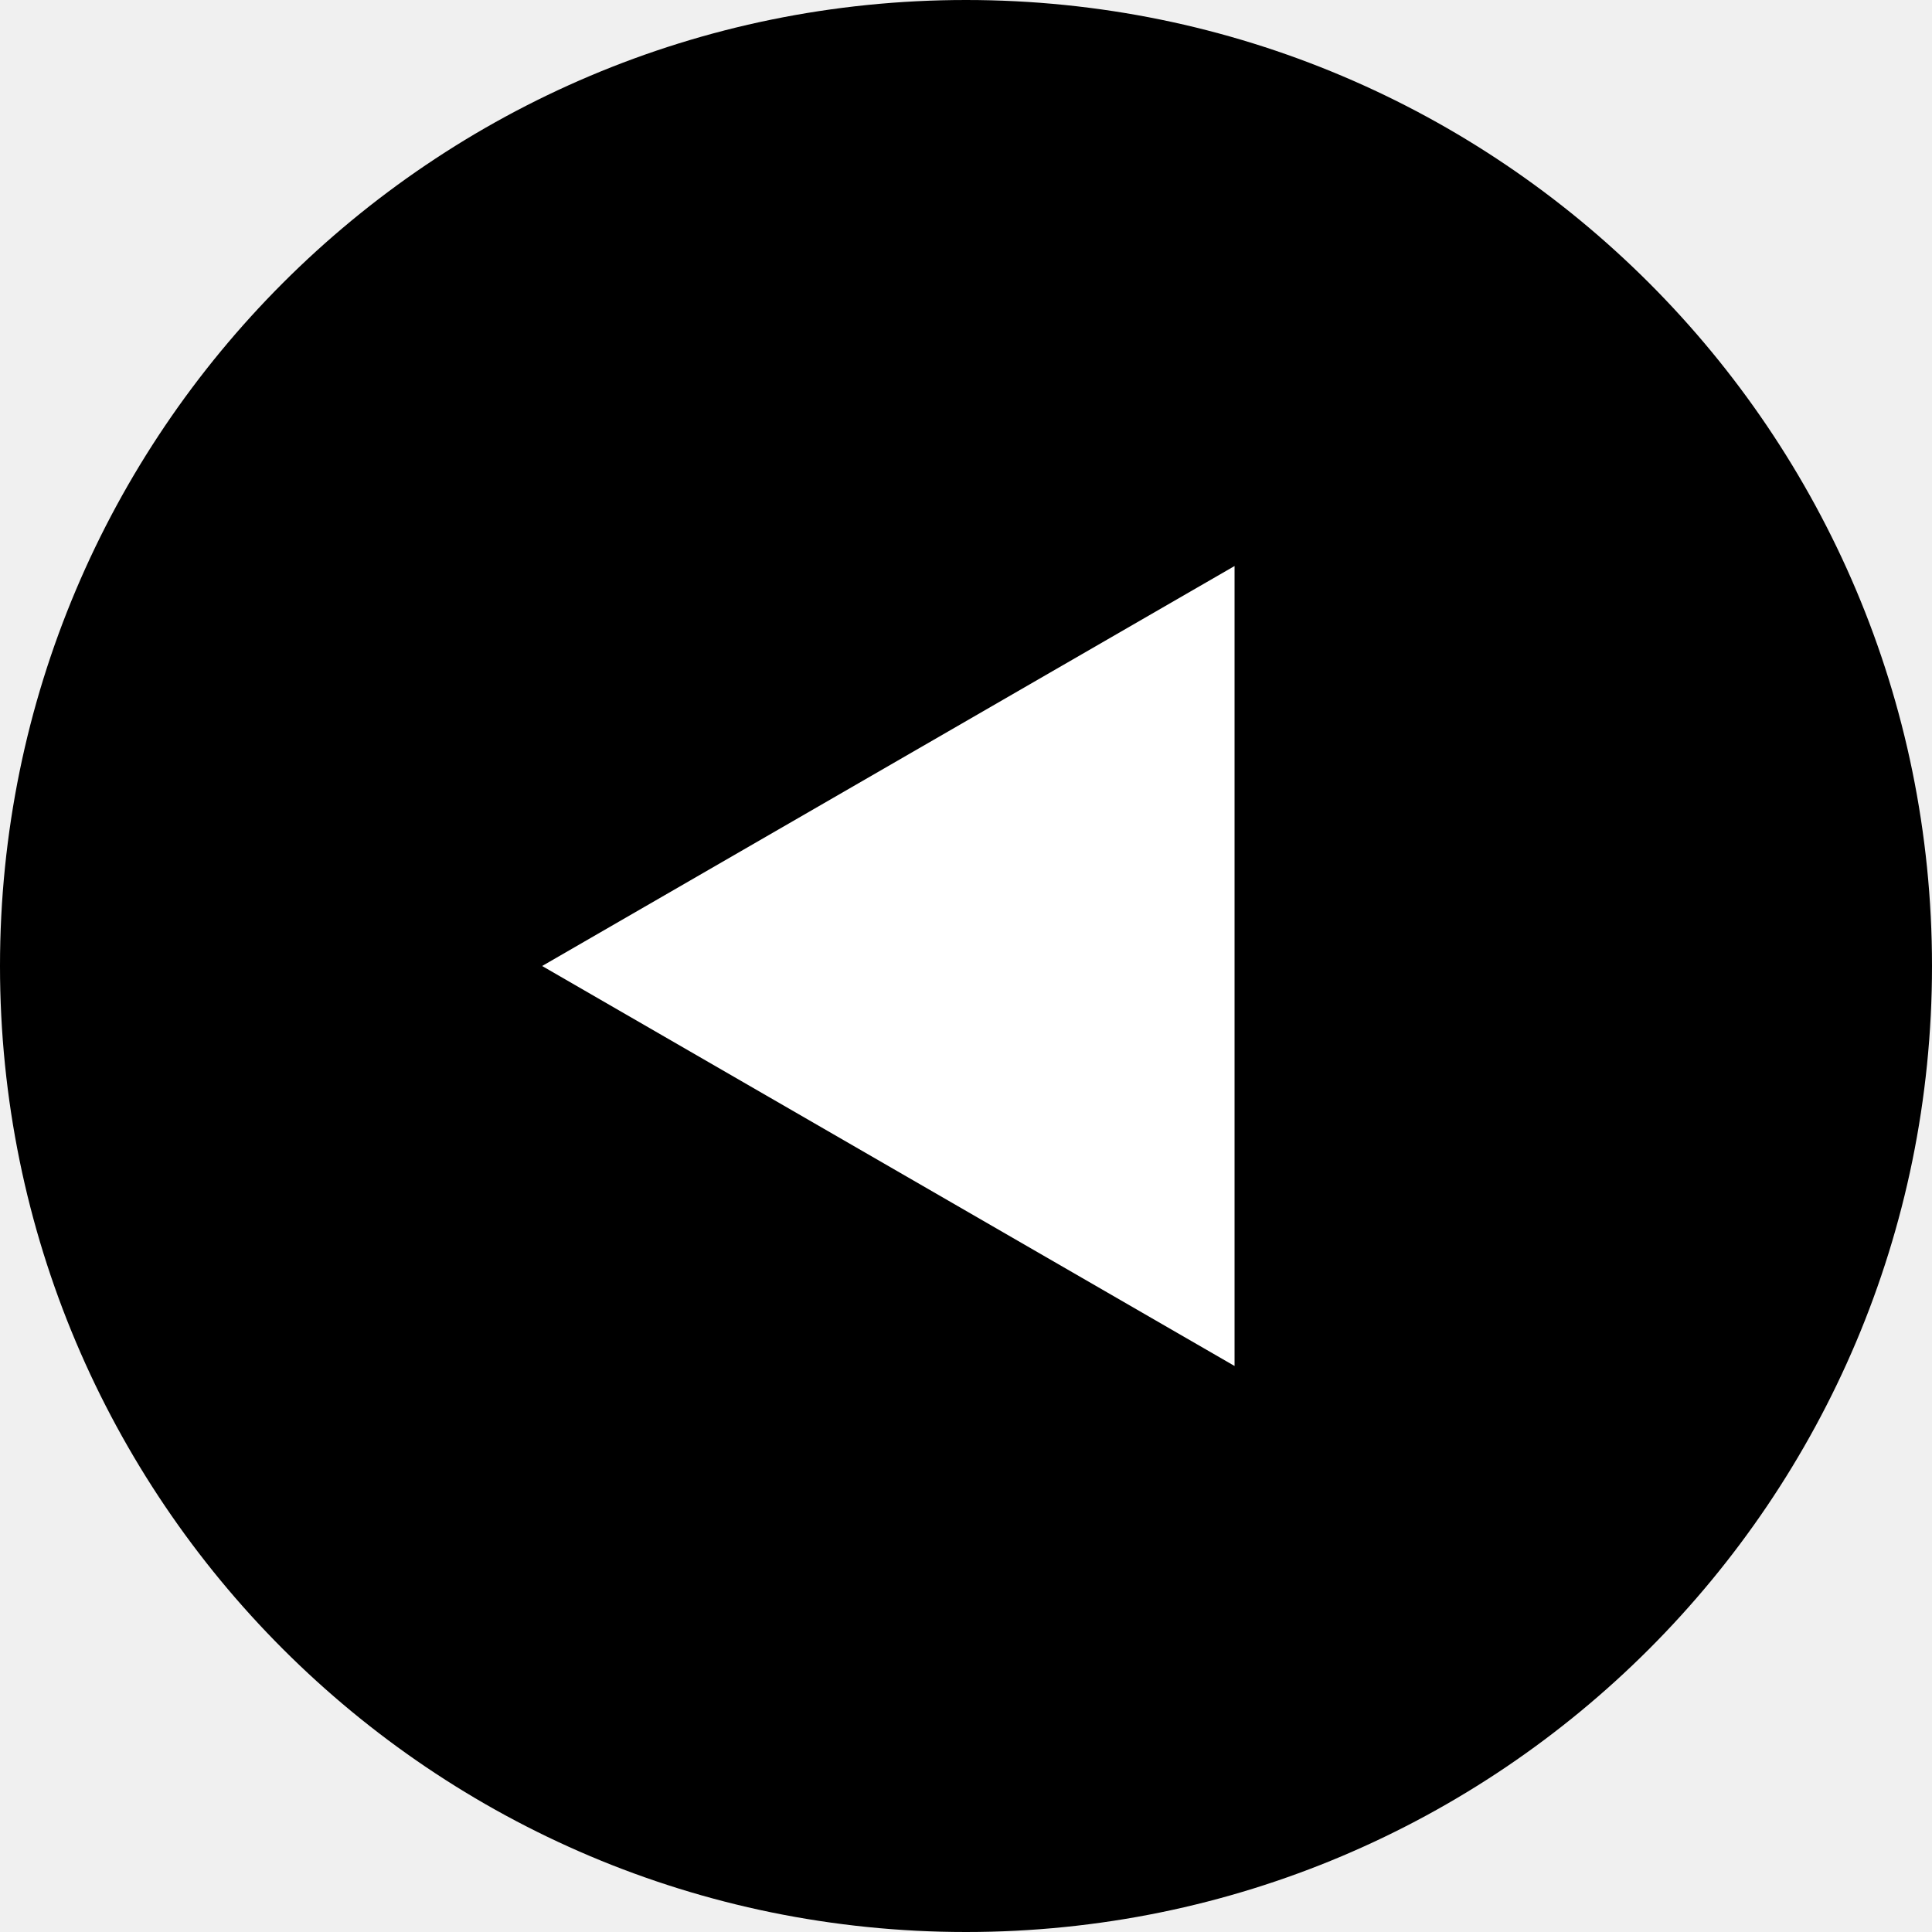
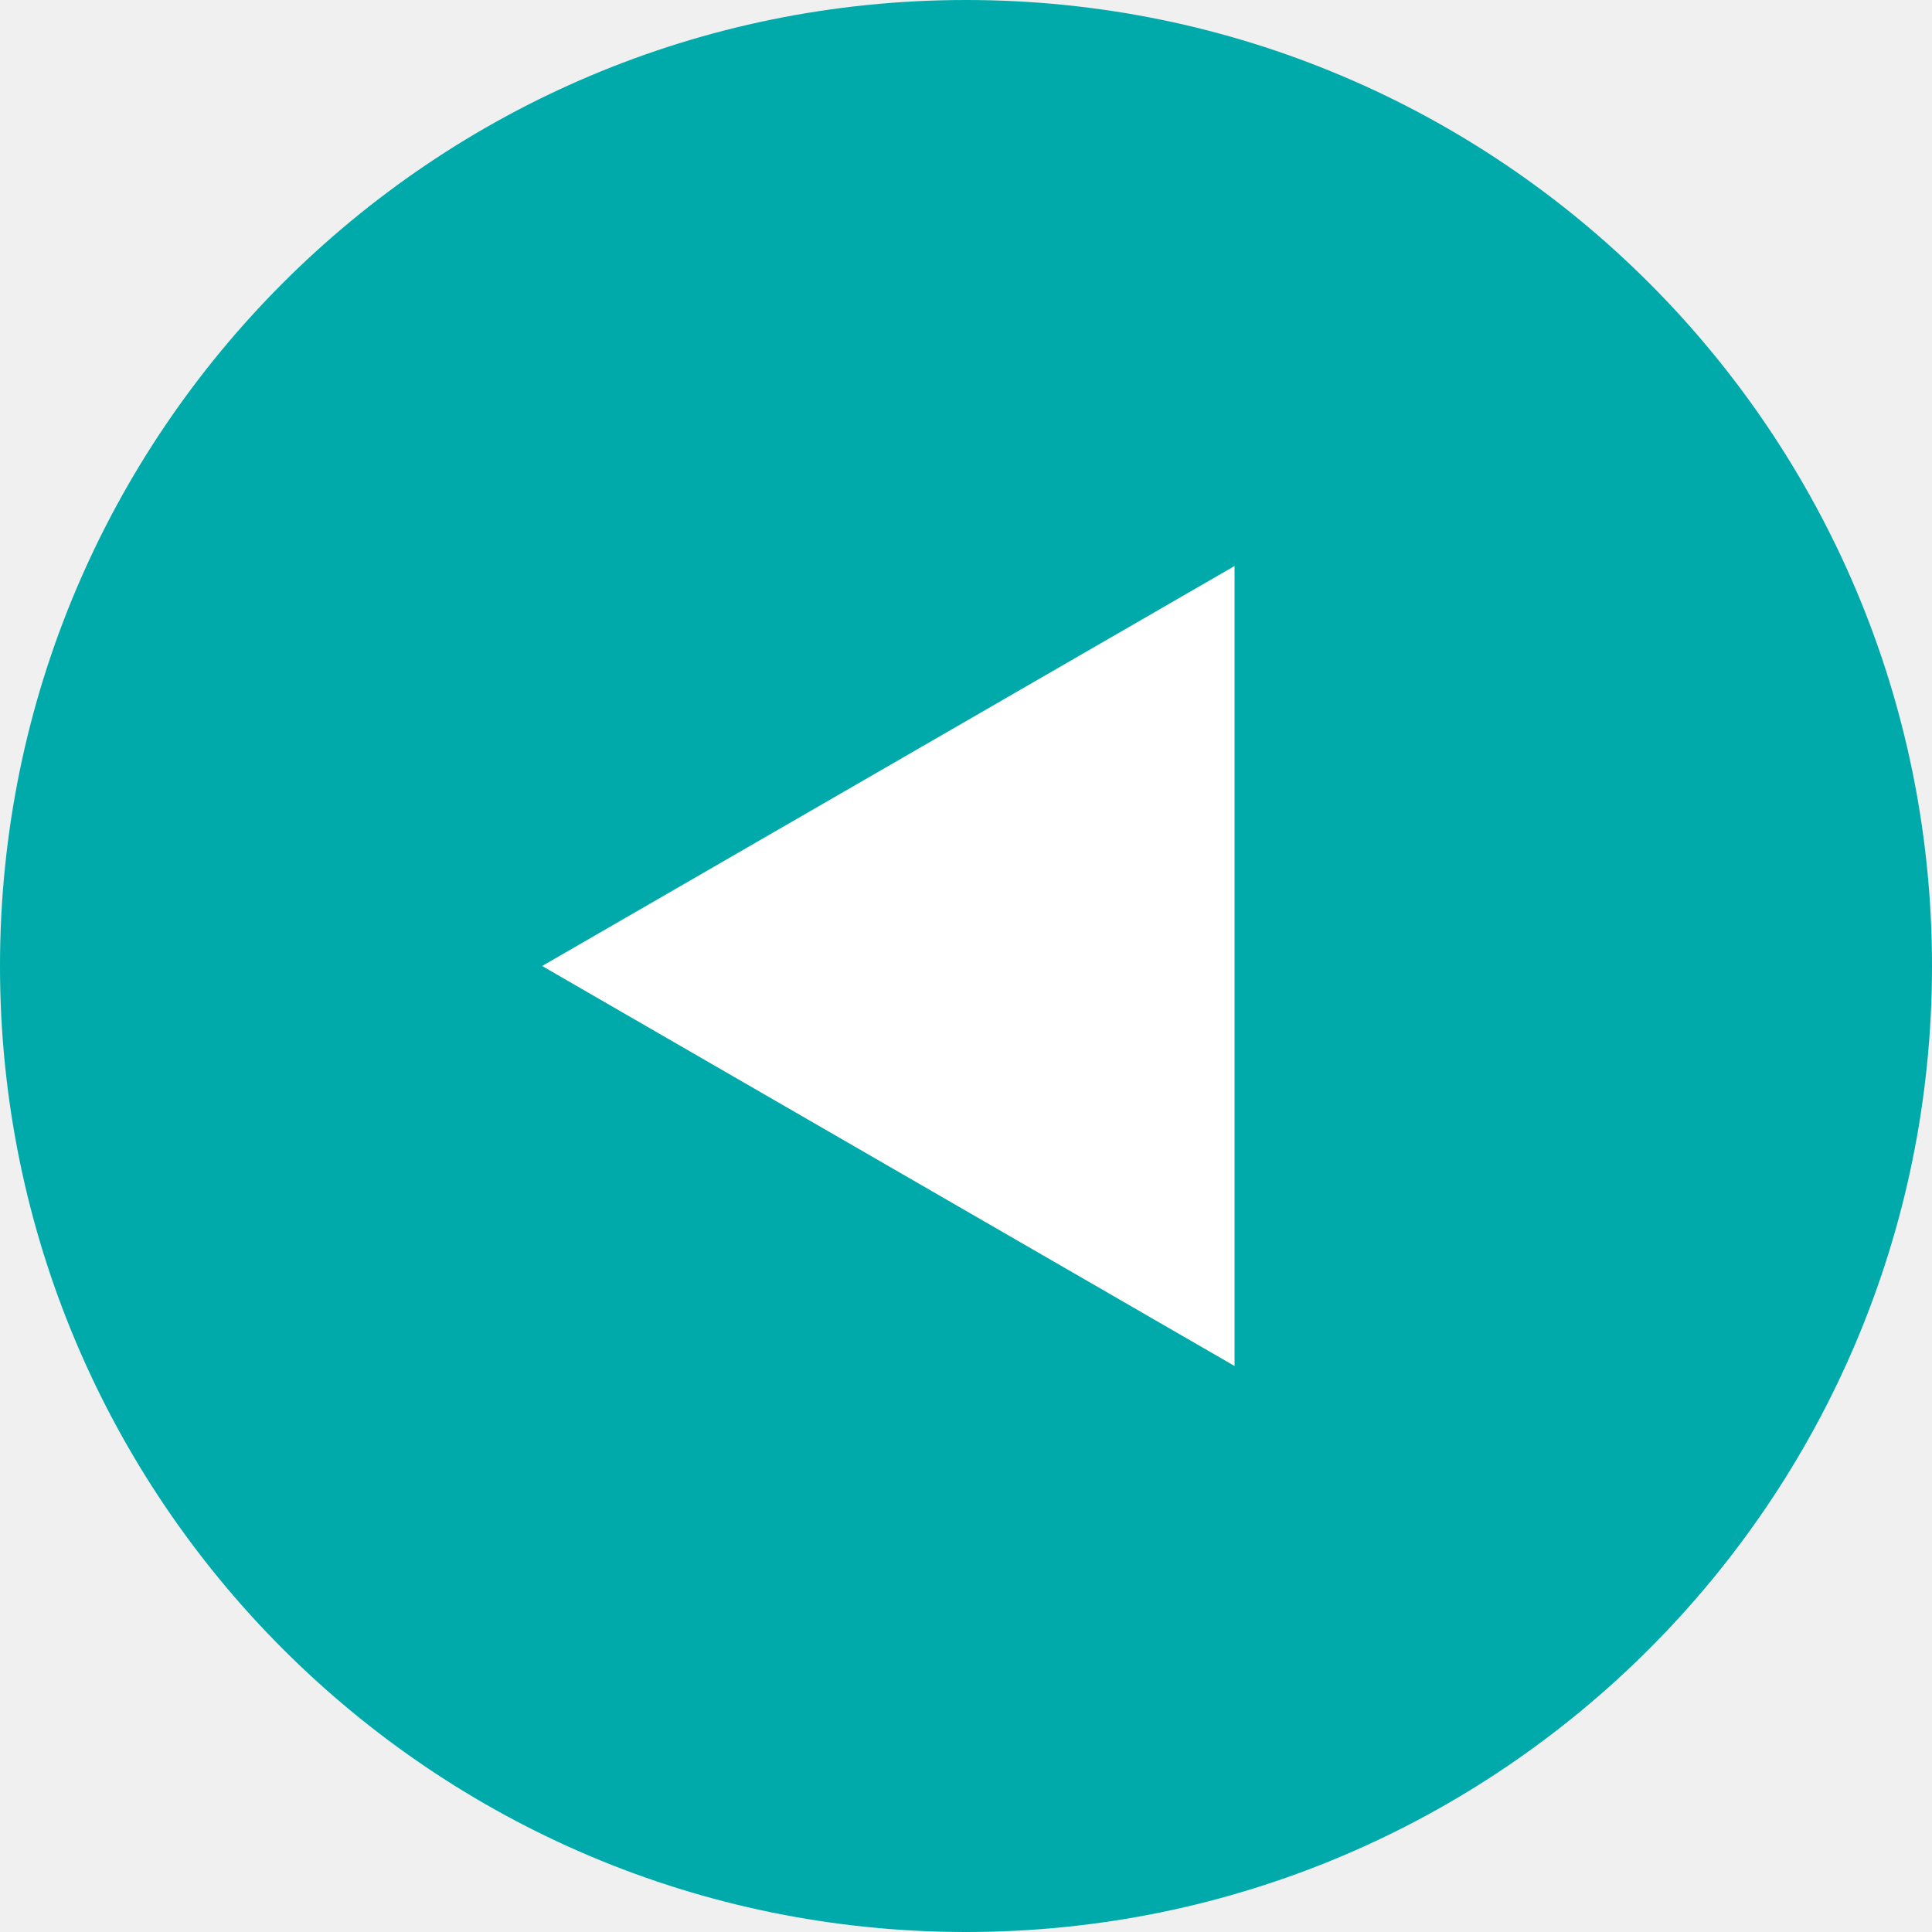
<svg xmlns="http://www.w3.org/2000/svg" width="512" height="512" viewBox="0 0 512 512">
-   <circle cx="256" cy="256" r="256" fill="#000000" />
+   <circle cx="256" cy="256" r="256" fill="#00AAAA" />
  <polygon points="327.17,150 143.67,256 327.17,362" fill="#FFFFFF" />
</svg>
